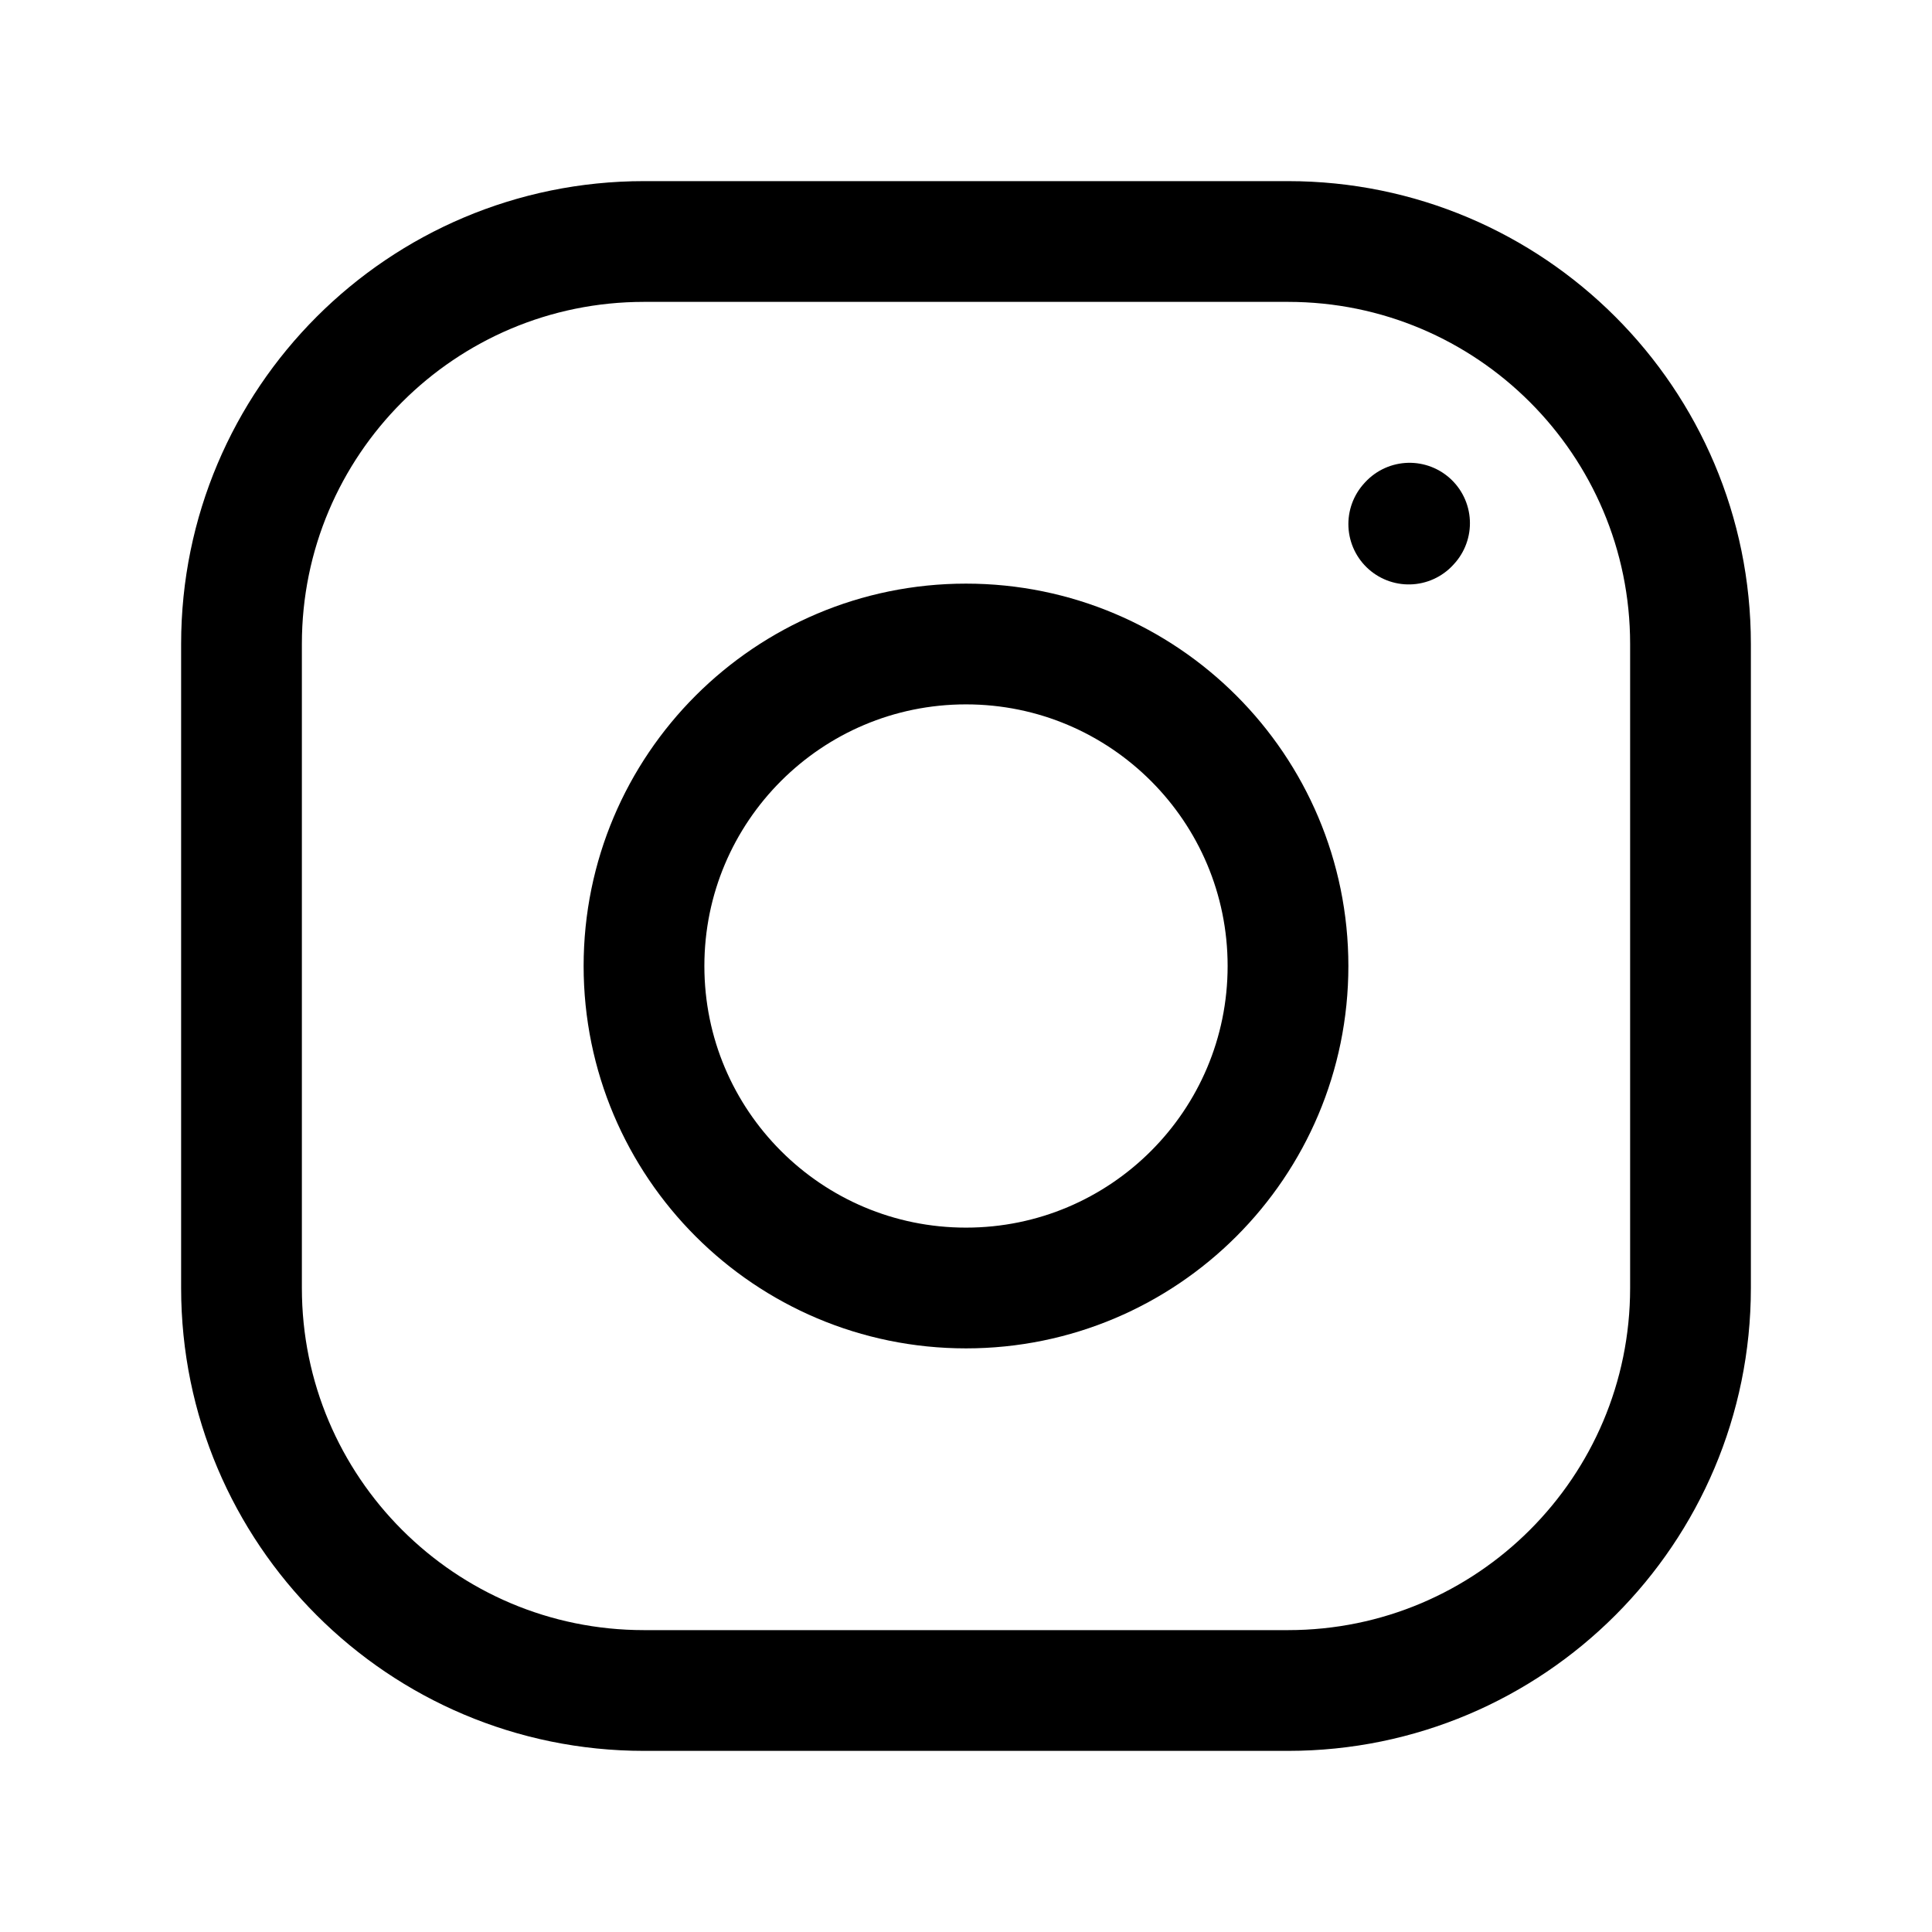
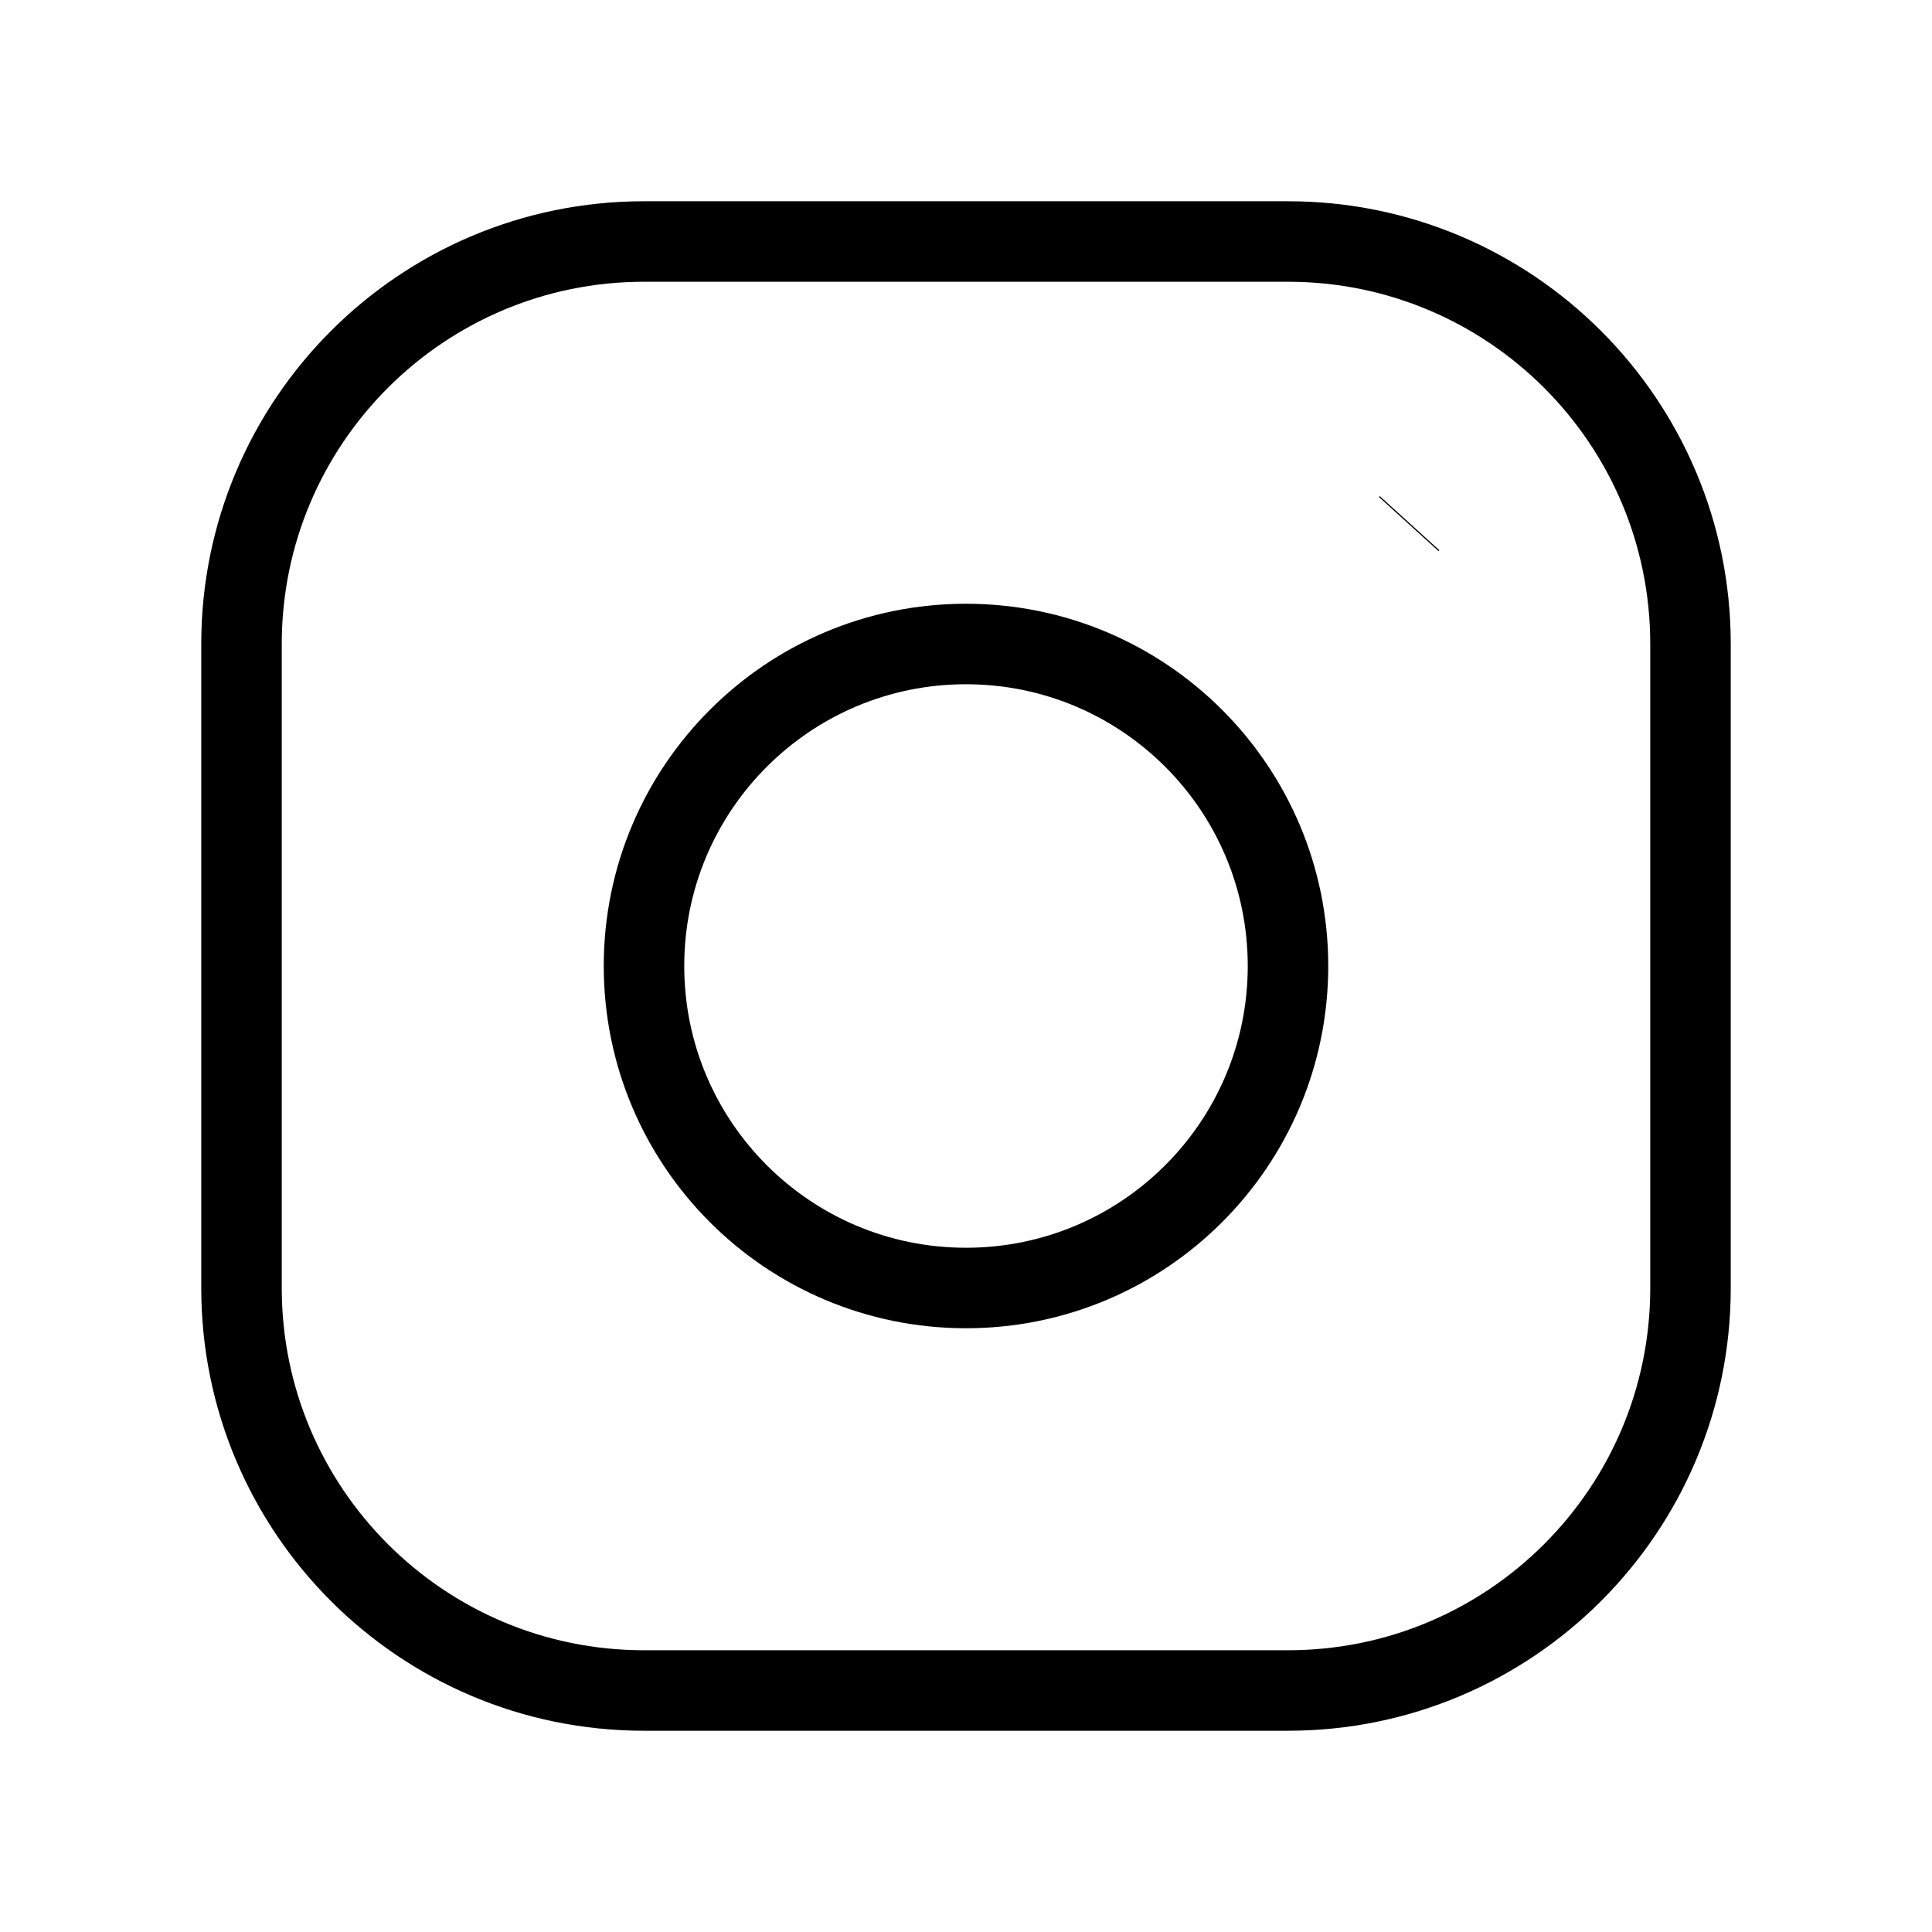
- <svg xmlns="http://www.w3.org/2000/svg" width="24px" height="24px" stroke-width="1.5" viewBox="0 0 24 24" fill="none" color="#000000">
-   <path d="M12 16C14.209 16 16 14.209 16 12C16 9.791 14.209 8 12 8C9.791 8 8 9.791 8 12C8 14.209 9.791 16 12 16Z" stroke="#000000" stroke-width="1.5" stroke-linecap="round" stroke-linejoin="round" />
-   <path d="M3 16V8C3 5.239 5.239 3 8 3H16C18.761 3 21 5.239 21 8V16C21 18.761 18.761 21 16 21H8C5.239 21 3 18.761 3 16Z" stroke="#000000" stroke-width="1.5" />
-   <path d="M17.5 6.51L17.51 6.499" stroke="#000000" stroke-width="1.5" stroke-linecap="round" stroke-linejoin="round" />
+ <svg xmlns="http://www.w3.org/2000/svg" width="24px" height="24px" strokeWidth="1.5" viewBox="0 0 24 24" fill="none" color="#000000">
+   <path d="M12 16C14.209 16 16 14.209 16 12C16 9.791 14.209 8 12 8C9.791 8 8 9.791 8 12C8 14.209 9.791 16 12 16Z" stroke="#000000" strokeWidth="1.5" strokeLinecap="round" stroke-Linejoin="round" />
+   <path d="M3 16V8C3 5.239 5.239 3 8 3H16C18.761 3 21 5.239 21 8V16C21 18.761 18.761 21 16 21H8C5.239 21 3 18.761 3 16Z" stroke="#000000" strokeWidth="1.5" />
+   <path d="M17.5 6.51L17.51 6.499" stroke="#000000" strokeWidth="1.5" strokeLinecap="round" stroke-Linejoin="round" />
</svg>
